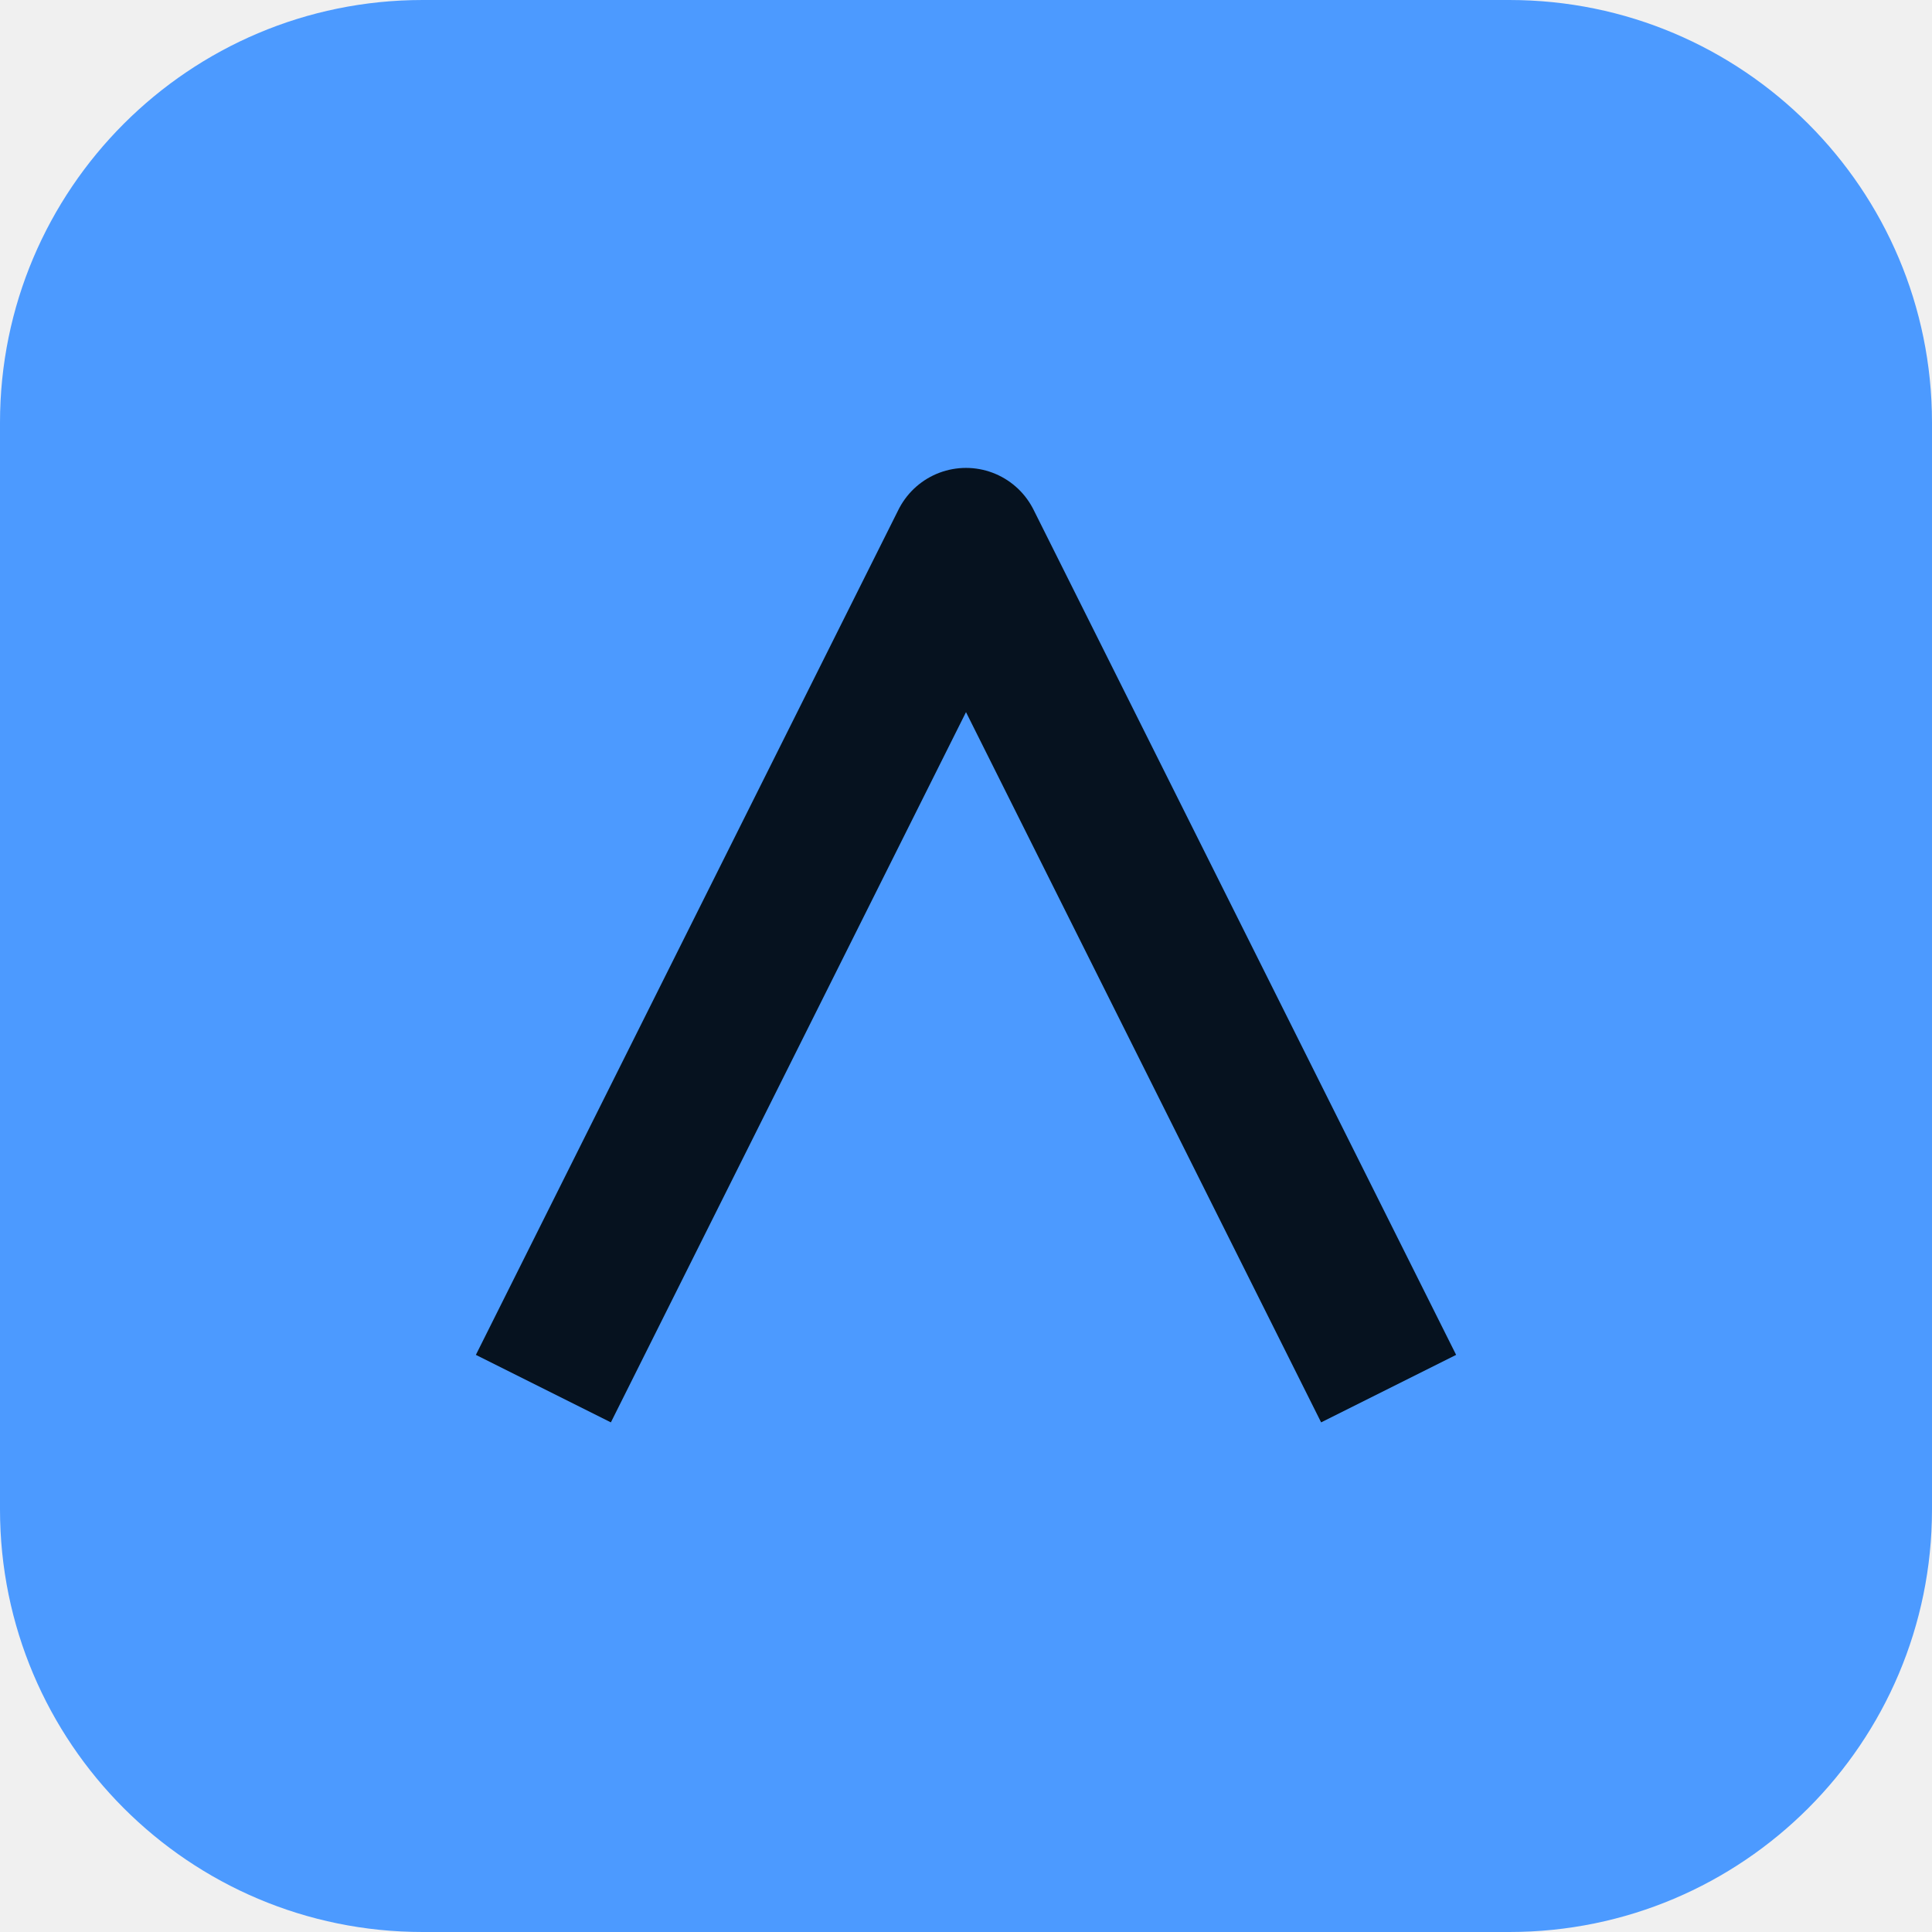
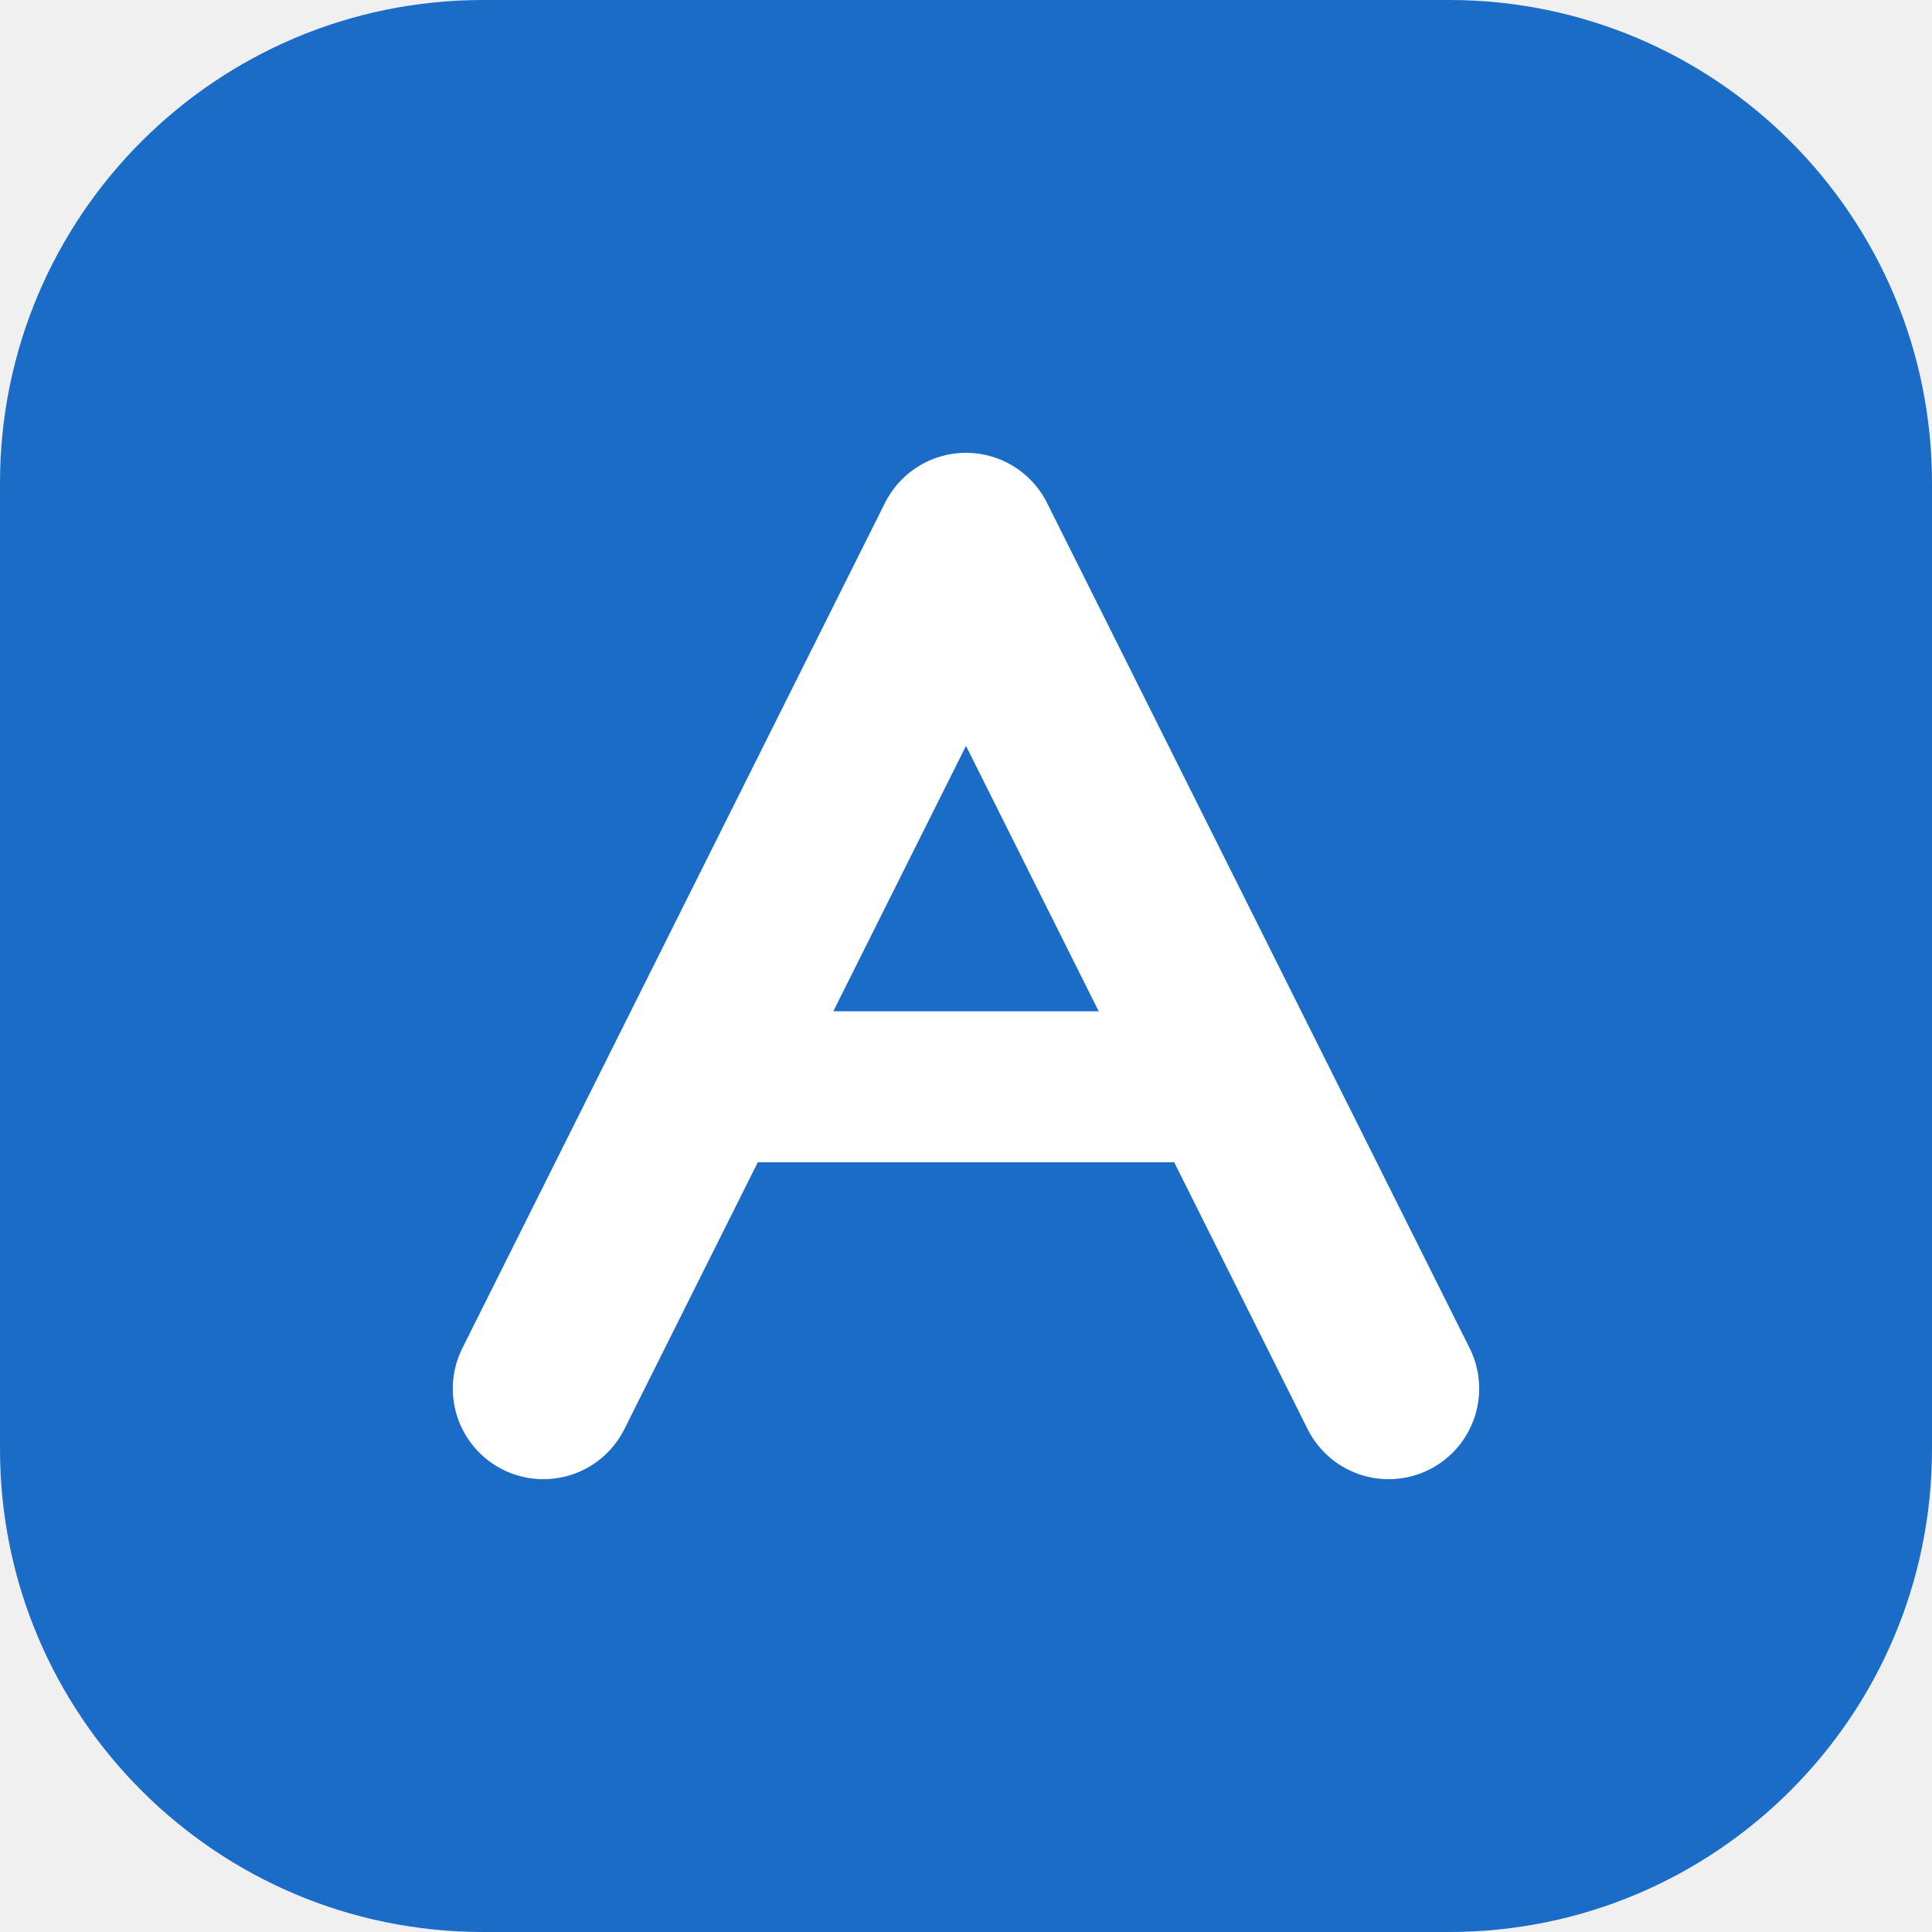
<svg xmlns="http://www.w3.org/2000/svg" viewBox="0 0 32 32">
-   <rect width="32" height="32" rx="7" fill="#4c9aff" />
-   <path d="M9 23 16 9l7 14" stroke="#06121f" stroke-width="2.5" fill="none" stroke-linejoin="round" />
+   <rect width="32" height="32" rx="8" fill="#1b6cc7" />
+   <path d="M9 23 16 9l7 14" stroke="#fff" stroke-width="3" stroke-linecap="round" stroke-linejoin="round" fill="none" />
+   <path d="M11.8 18h8.4" stroke="#fff" stroke-width="2.5" stroke-linecap="round" />
</svg>
